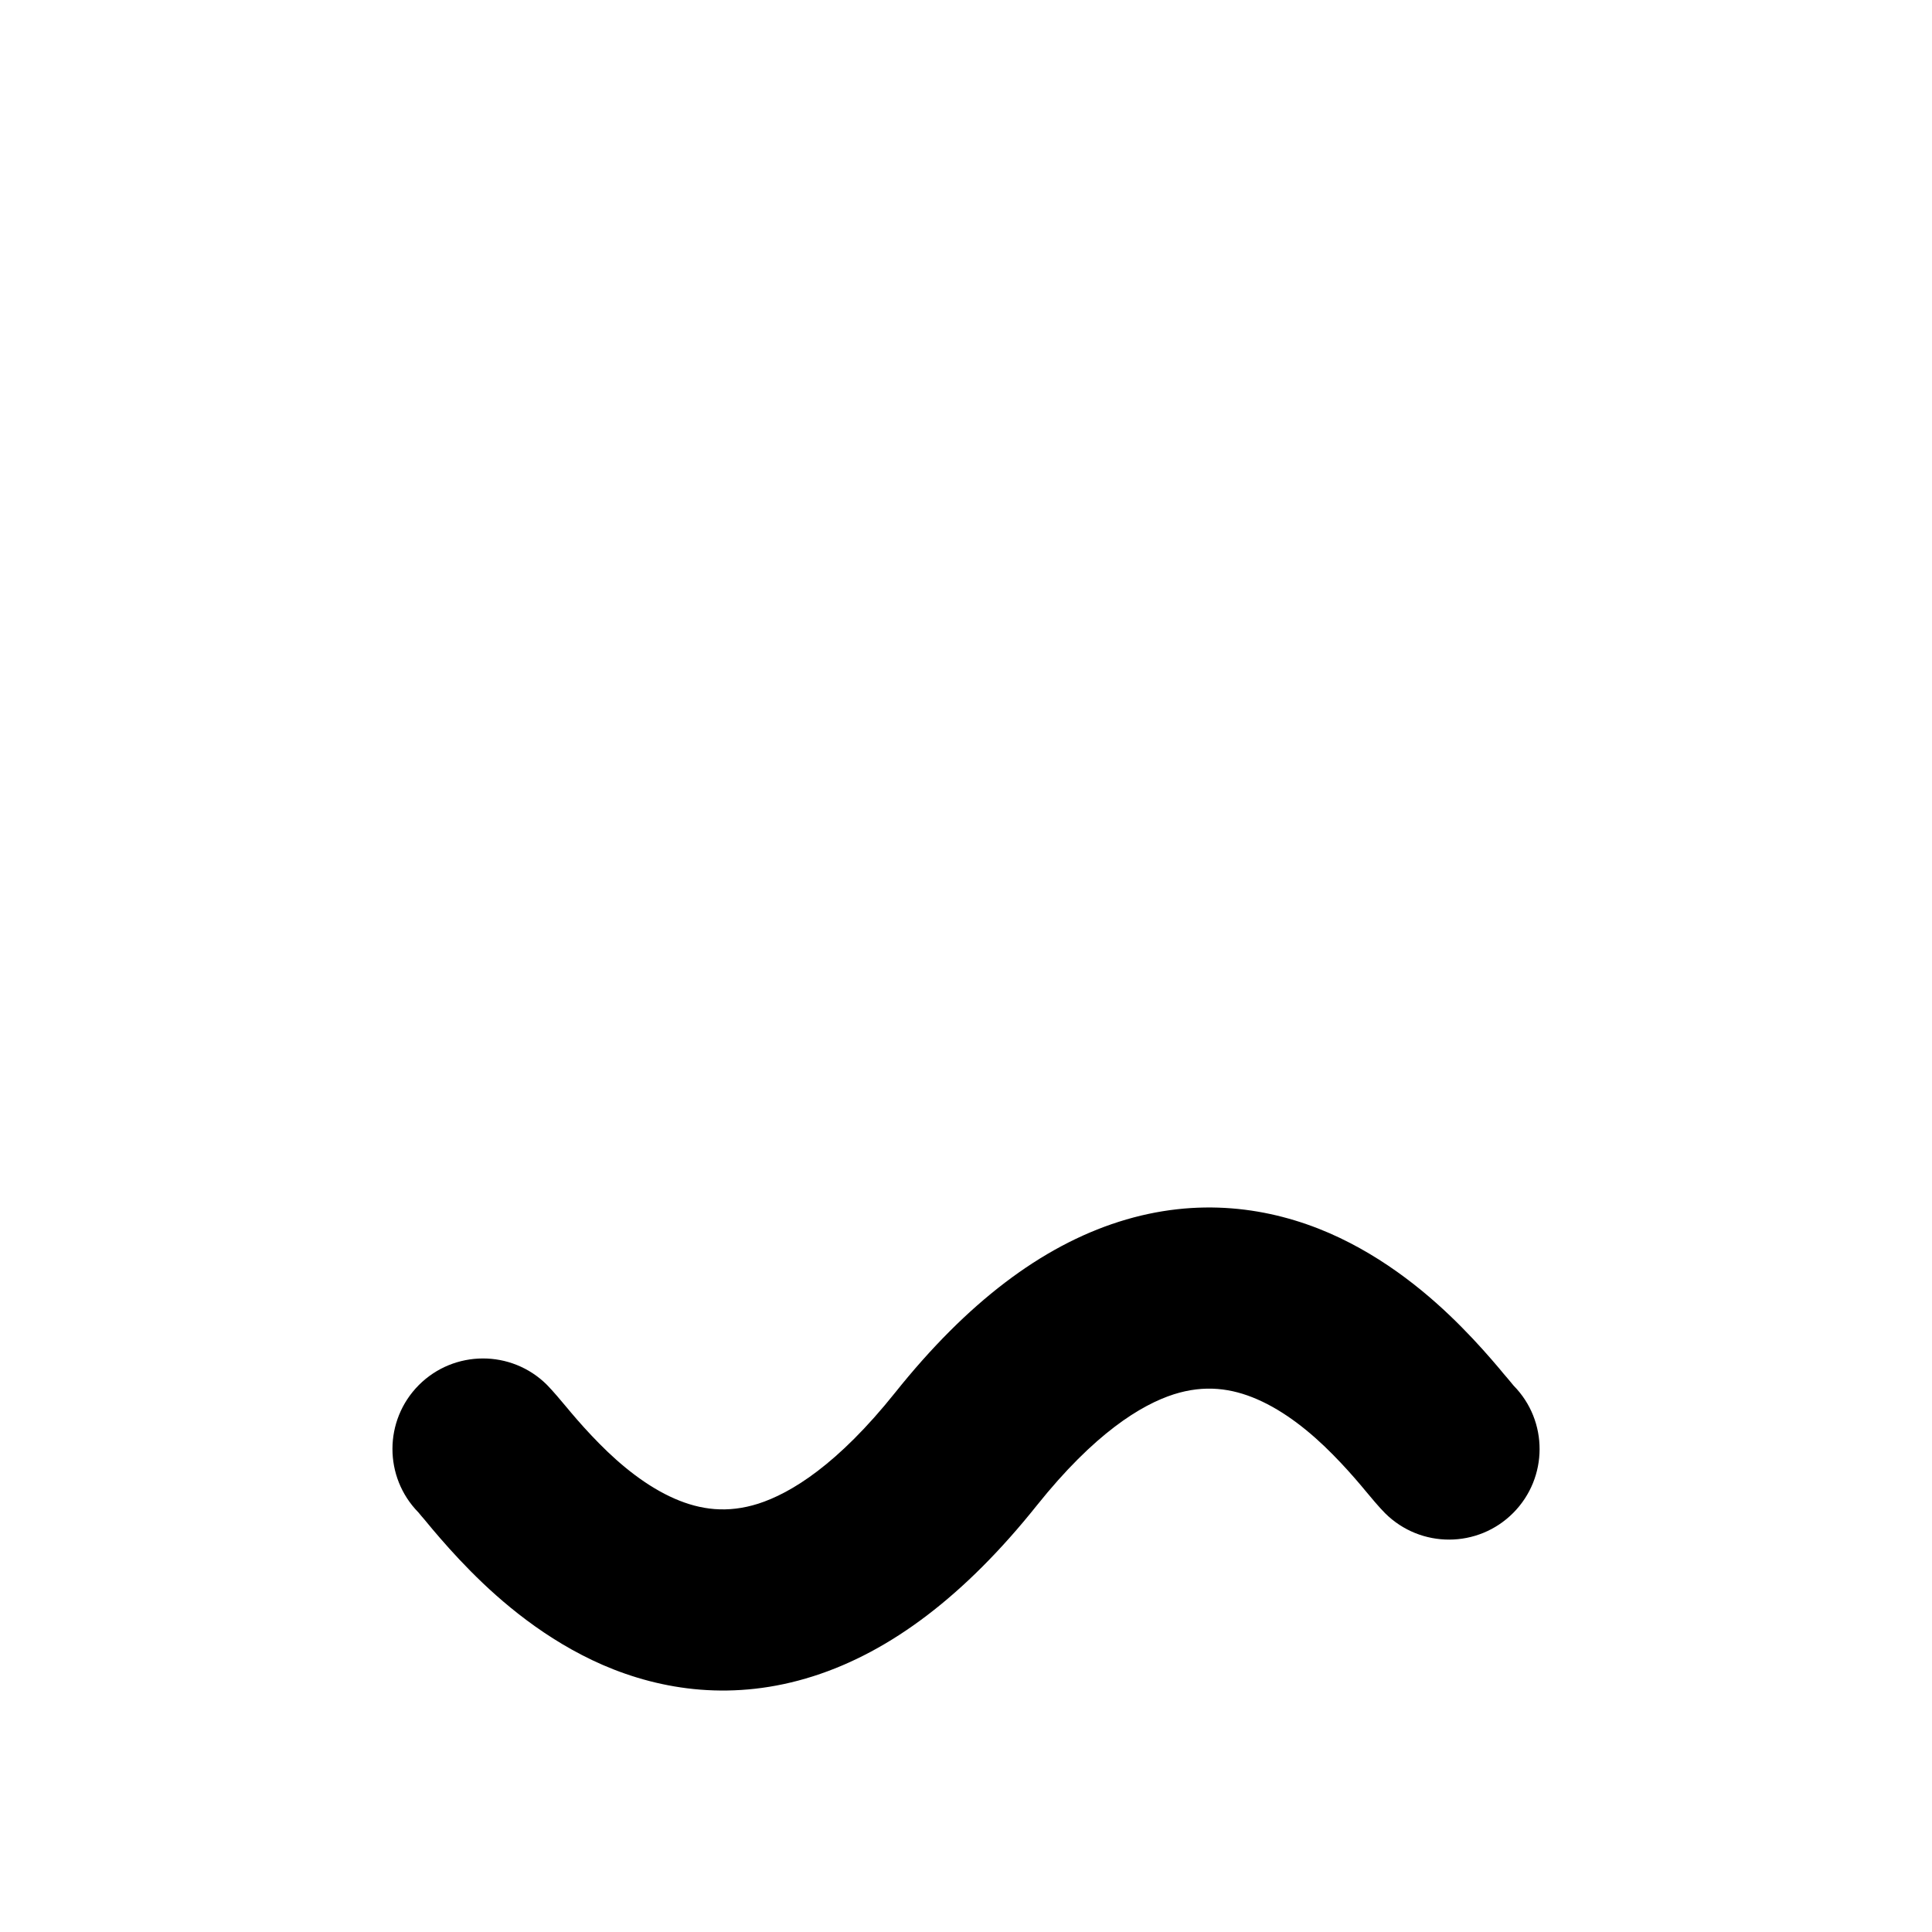
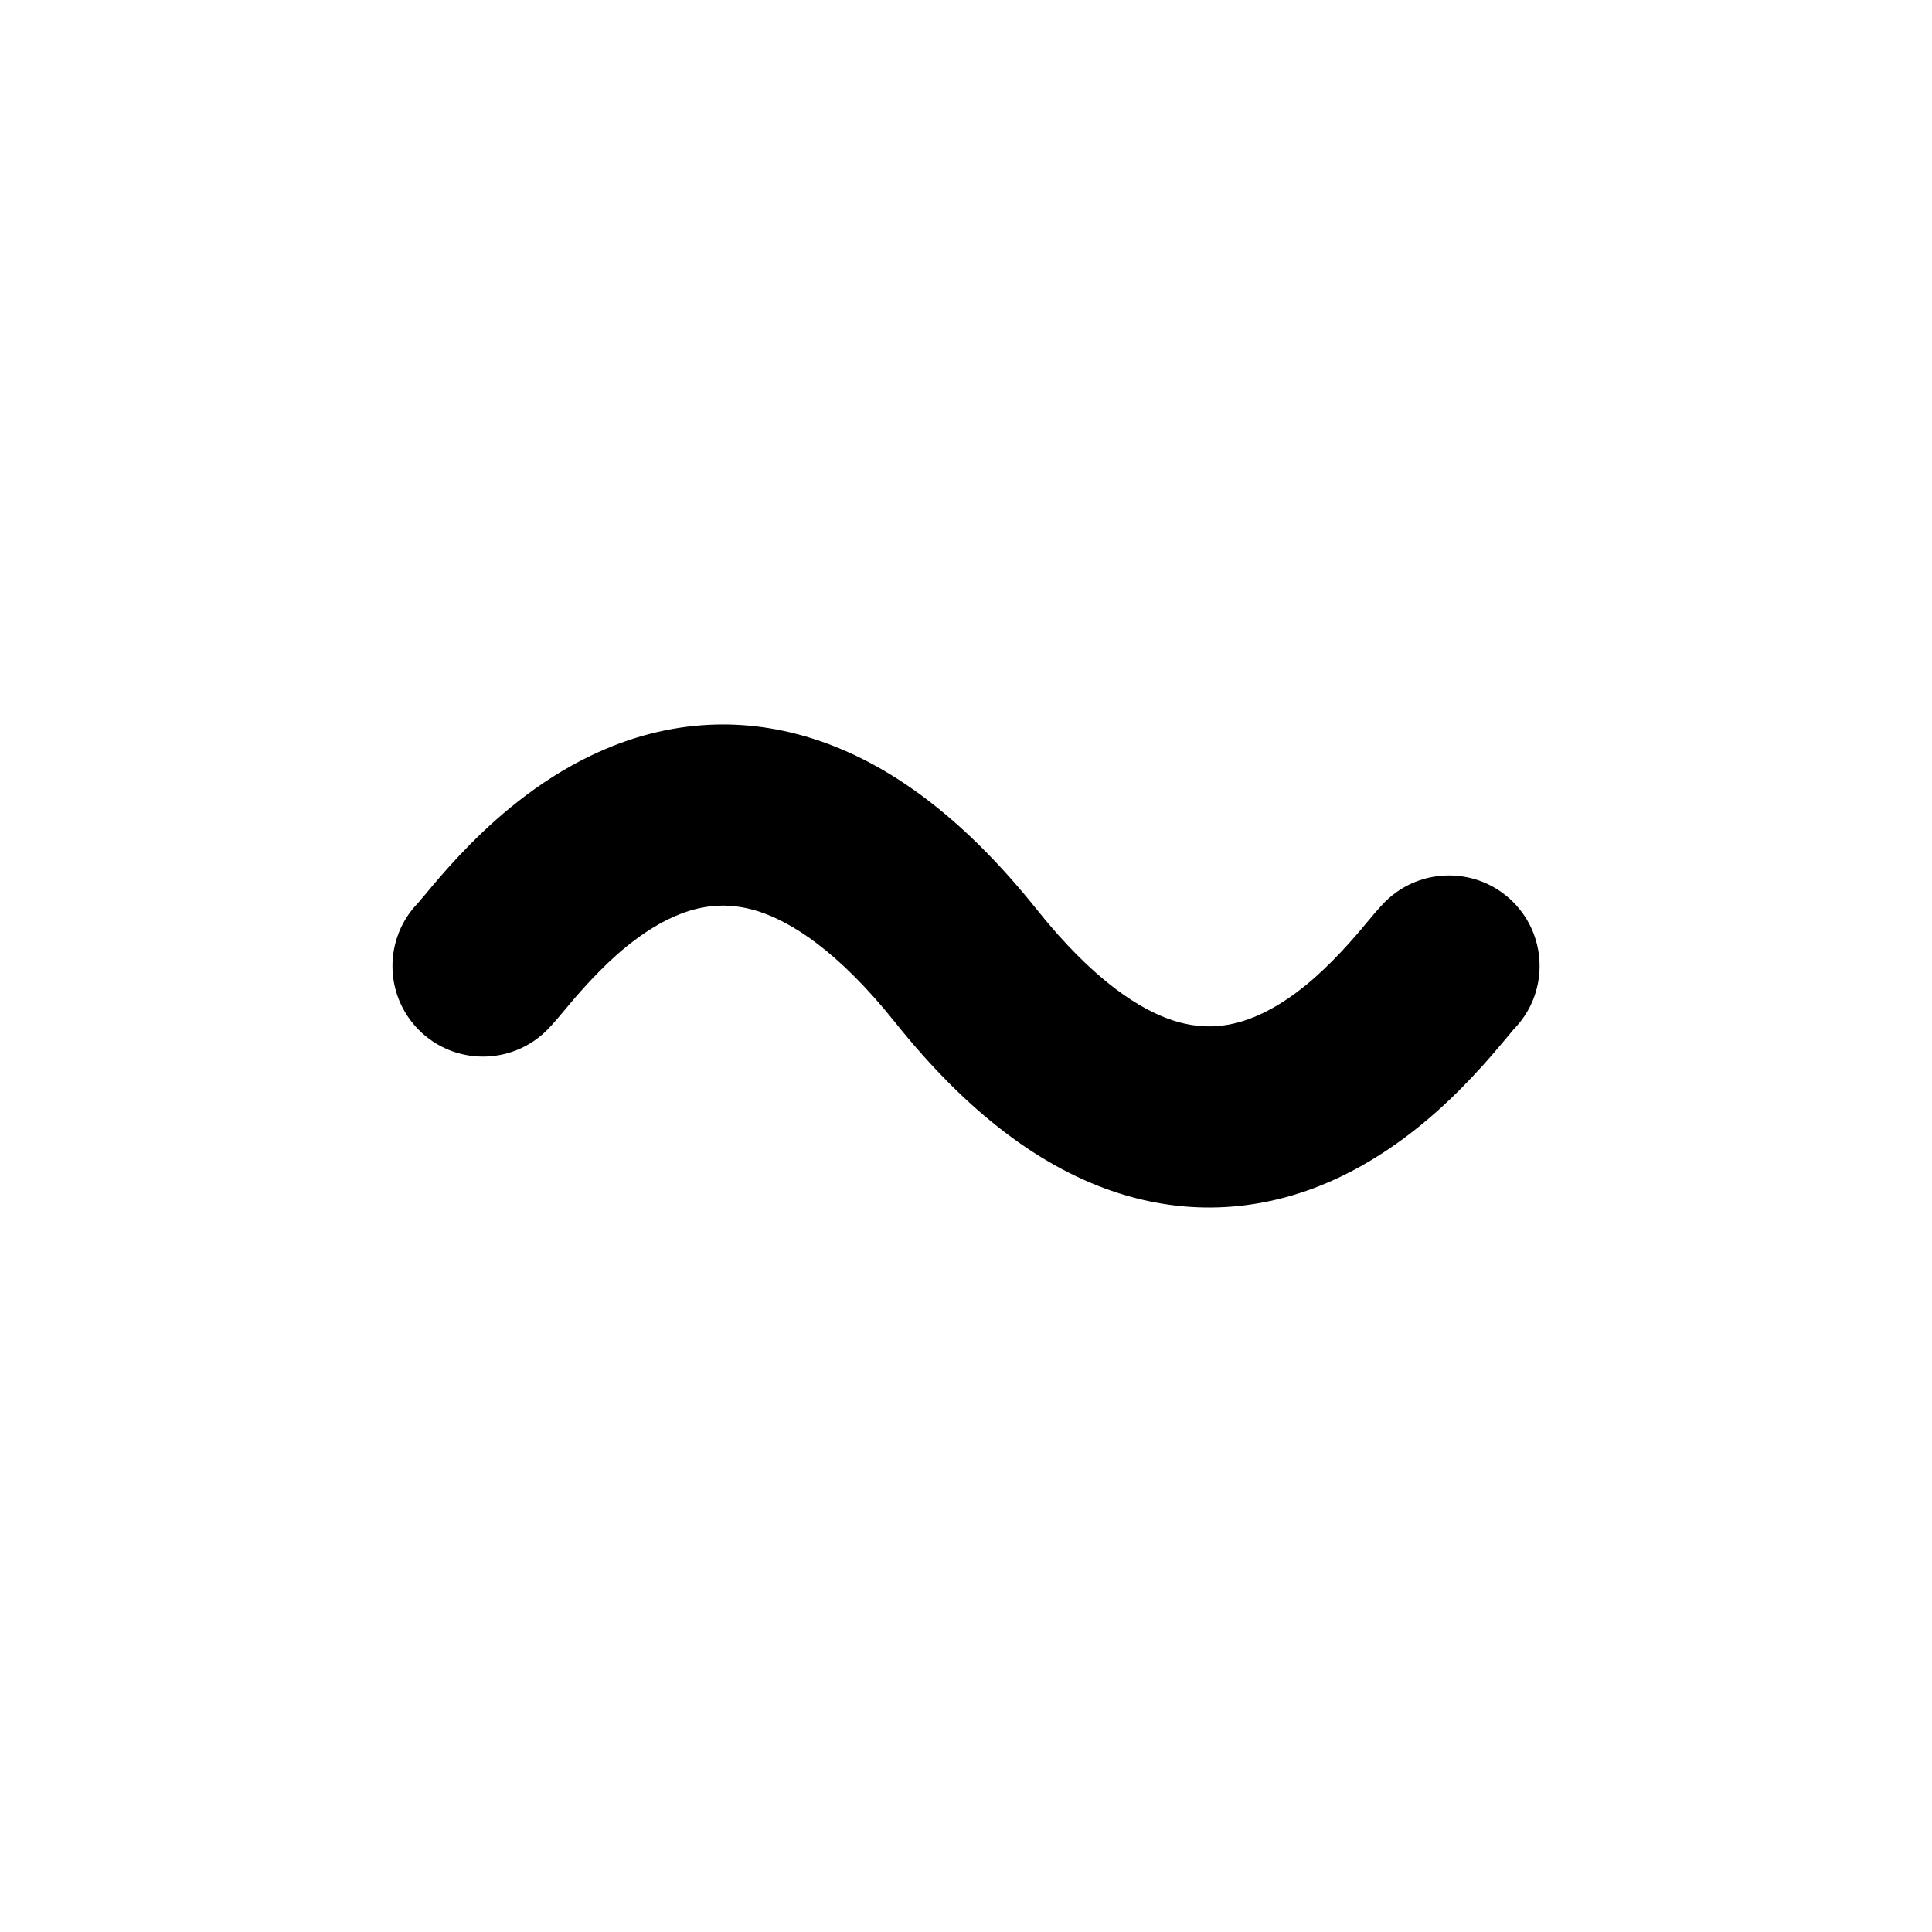
<svg xmlns="http://www.w3.org/2000/svg" viewBox="0 0 16 16" width="16" height="16" fill="currentColor">
-   <g transform="translate(3.25, 10.00007)">
-     <path d="M6.471 1.547C6.2 1.634 5.813 1.871 5.336 2.468C4.741 3.213 4.125 3.678 3.484 3.882C2.828 4.091 2.23 4 1.741 3.788C1.269 3.582 0.899 3.266 0.646 3.01C0.517 2.88 0.411 2.758 0.333 2.666C0.316 2.645 0.286 2.609 0.264 2.583C0.252 2.57 0.243 2.559 0.239 2.554C0.223 2.535 0.216 2.527 0.215 2.525C-0.072 2.233 -0.072 1.763 0.218 1.471C0.51 1.178 0.985 1.176 1.279 1.468C1.328 1.518 1.4 1.603 1.448 1.661C1.46 1.675 1.47 1.687 1.478 1.697C1.544 1.775 1.622 1.863 1.712 1.954C1.897 2.142 2.111 2.313 2.339 2.412C2.551 2.504 2.773 2.534 3.029 2.453C3.3 2.366 3.687 2.129 4.164 1.532C4.759 0.787 5.375 0.322 6.016 0.118C6.672 -0.091 7.27 0 7.759 0.212C8.231 0.418 8.601 0.734 8.854 0.99C8.983 1.12 9.089 1.242 9.167 1.334C9.184 1.355 9.214 1.391 9.236 1.416C9.247 1.43 9.257 1.441 9.261 1.446C9.277 1.466 9.284 1.474 9.285 1.475C9.573 1.767 9.572 2.237 9.282 2.529C8.99 2.823 8.515 2.824 8.221 2.532C8.171 2.482 8.1 2.397 8.052 2.339C8.04 2.325 8.03 2.313 8.022 2.303C7.956 2.225 7.878 2.137 7.788 2.046C7.603 1.858 7.389 1.687 7.161 1.588C6.949 1.496 6.727 1.466 6.471 1.547Z" fill-rule="EVENODD" />
+   <g transform="translate(3.25, 5.999932)">
+     <path d="M6.471 2.453C6.2 2.366 5.813 2.129 5.336 1.532C4.741 0.787 4.125 0.322 3.484 0.118C2.828 -0.091 2.23 0 1.741 0.213C1.269 0.418 0.899 0.735 0.646 0.99C0.517 1.12 0.411 1.242 0.333 1.334C0.316 1.355 0.286 1.391 0.264 1.417C0.252 1.431 0.243 1.442 0.239 1.446C0.223 1.465 0.215 1.475 0.215 1.475C-0.072 1.767 -0.072 2.237 0.218 2.529C0.51 2.823 0.985 2.824 1.279 2.532C1.328 2.483 1.4 2.397 1.448 2.339C1.46 2.325 1.47 2.313 1.478 2.303C1.544 2.225 1.622 2.137 1.712 2.046C1.897 1.858 2.111 1.687 2.339 1.588C2.551 1.496 2.773 1.466 3.029 1.547C3.3 1.634 3.687 1.871 4.164 2.468C4.759 3.213 5.375 3.678 6.016 3.882C6.672 4.091 7.27 4 7.759 3.788C8.231 3.582 8.601 3.266 8.854 3.01C8.983 2.88 9.089 2.758 9.167 2.666C9.184 2.645 9.214 2.61 9.236 2.584C9.247 2.57 9.257 2.559 9.261 2.554C9.277 2.535 9.285 2.525 9.285 2.525C9.573 2.233 9.572 1.763 9.282 1.471C8.99 1.178 8.515 1.176 8.221 1.468C8.171 1.518 8.1 1.603 8.052 1.661C8.04 1.675 8.03 1.687 8.022 1.697C7.956 1.775 7.878 1.863 7.788 1.954C7.603 2.142 7.389 2.313 7.161 2.412C6.949 2.504 6.727 2.534 6.471 2.453Z" fill-rule="EVENODD" />
  </g>
</svg>
